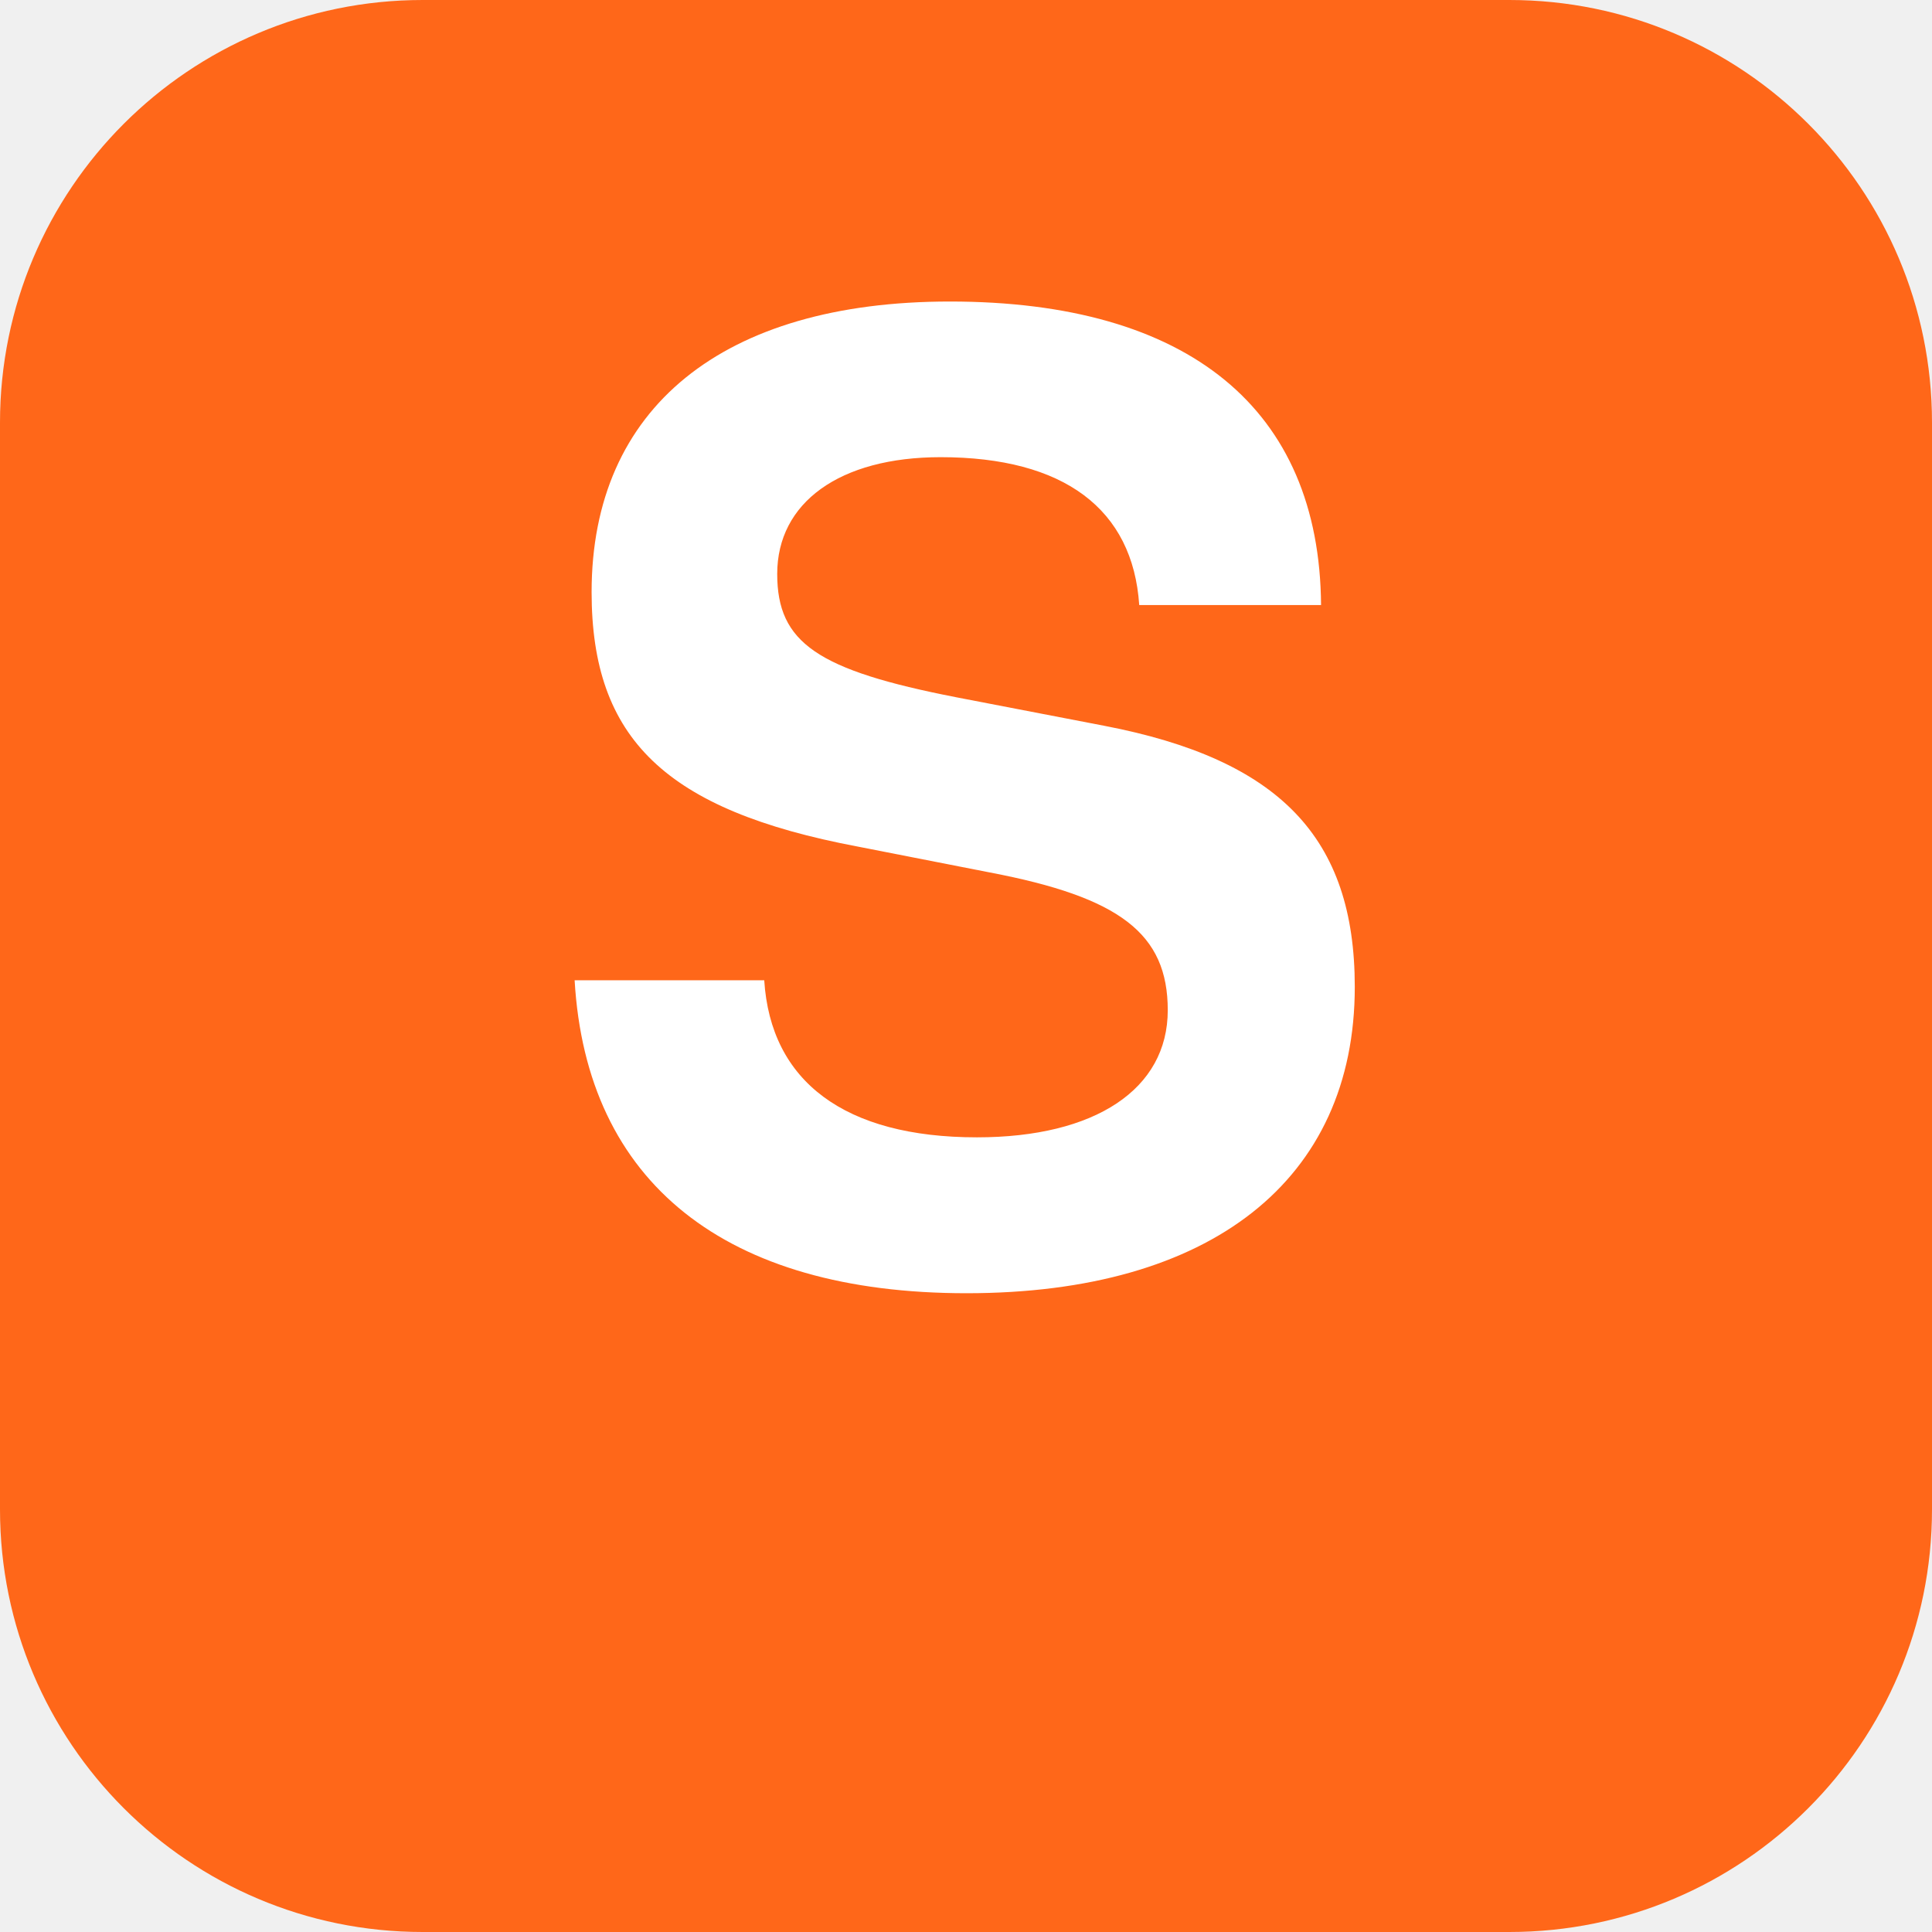
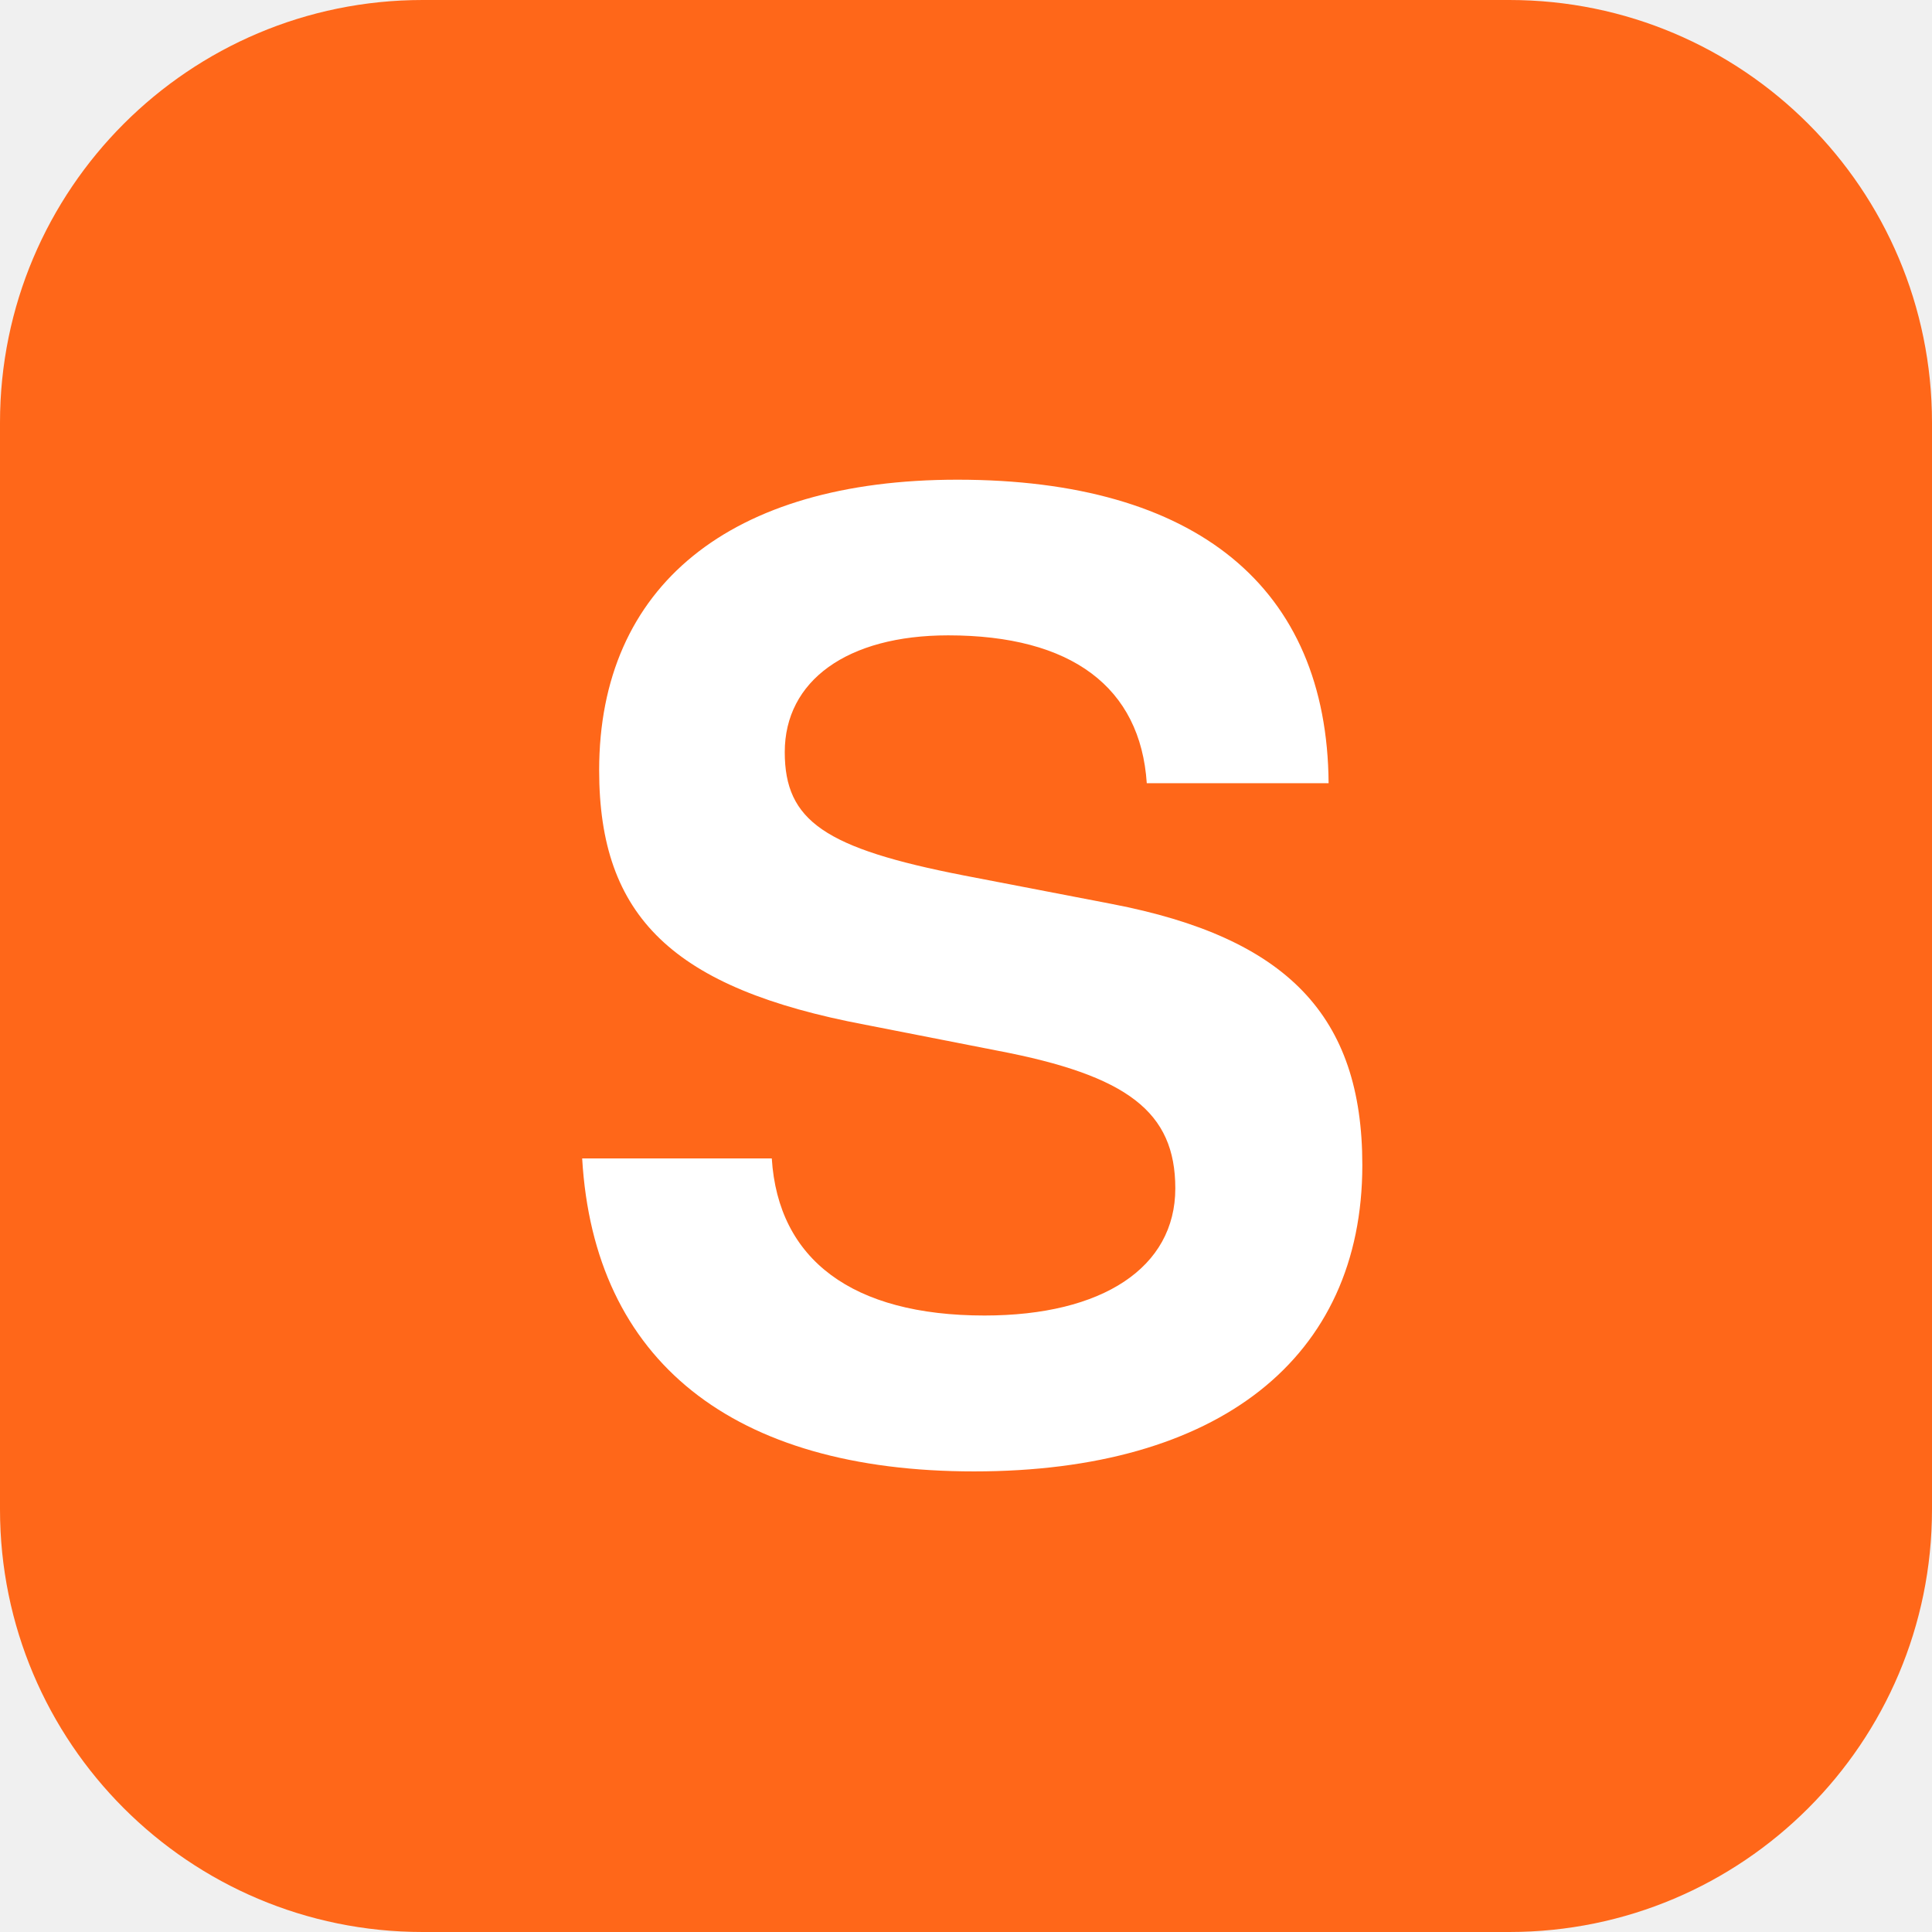
<svg xmlns="http://www.w3.org/2000/svg" width="128" height="128" viewBox="0 0 128 128">
  <rect width="128" height="128" rx="28" fill="#FF6719" />
-   <text x="64" y="64" fill="#ffffff" font-family="Helvetica, Arial, sans-serif" font-size="86" font-weight="700" text-anchor="middle" dominant-baseline="central">S</text>
+   <text x="64.5" y="95.5" fill="#ffffff" font-family="Helvetica, Arial, sans-serif" font-size="86" font-weight="700" text-anchor="middle">S</text>
</svg>
